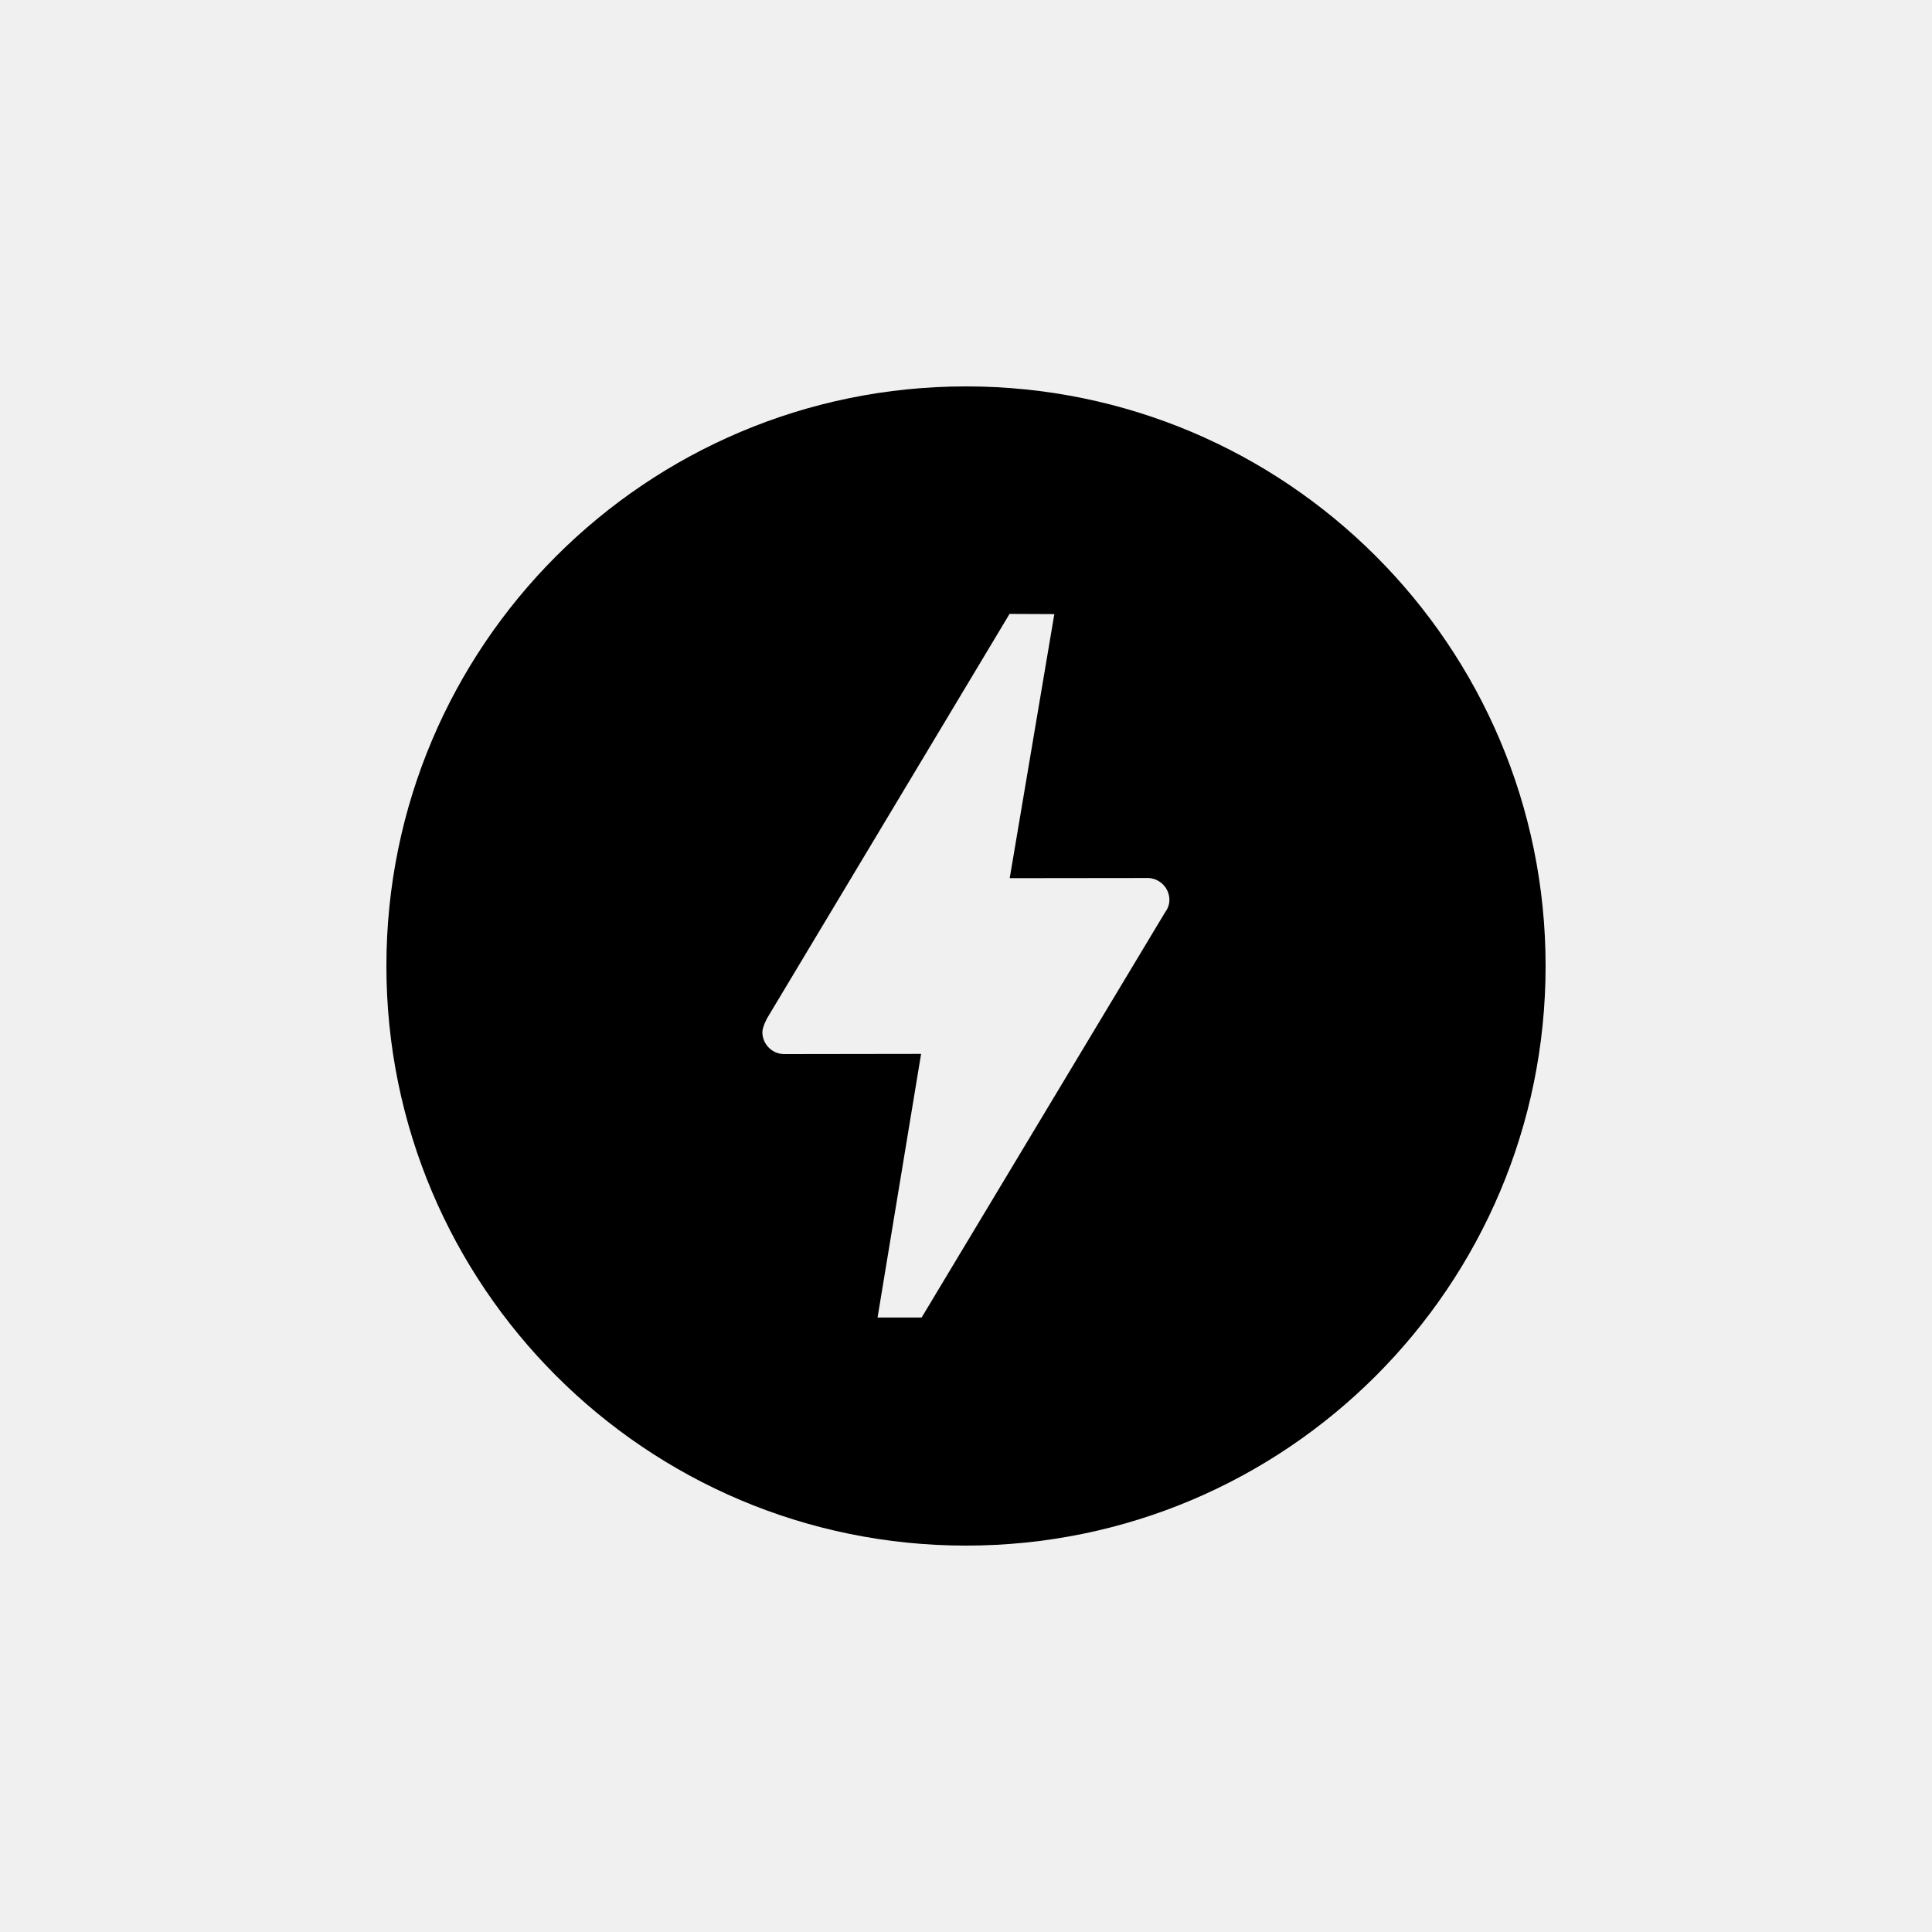
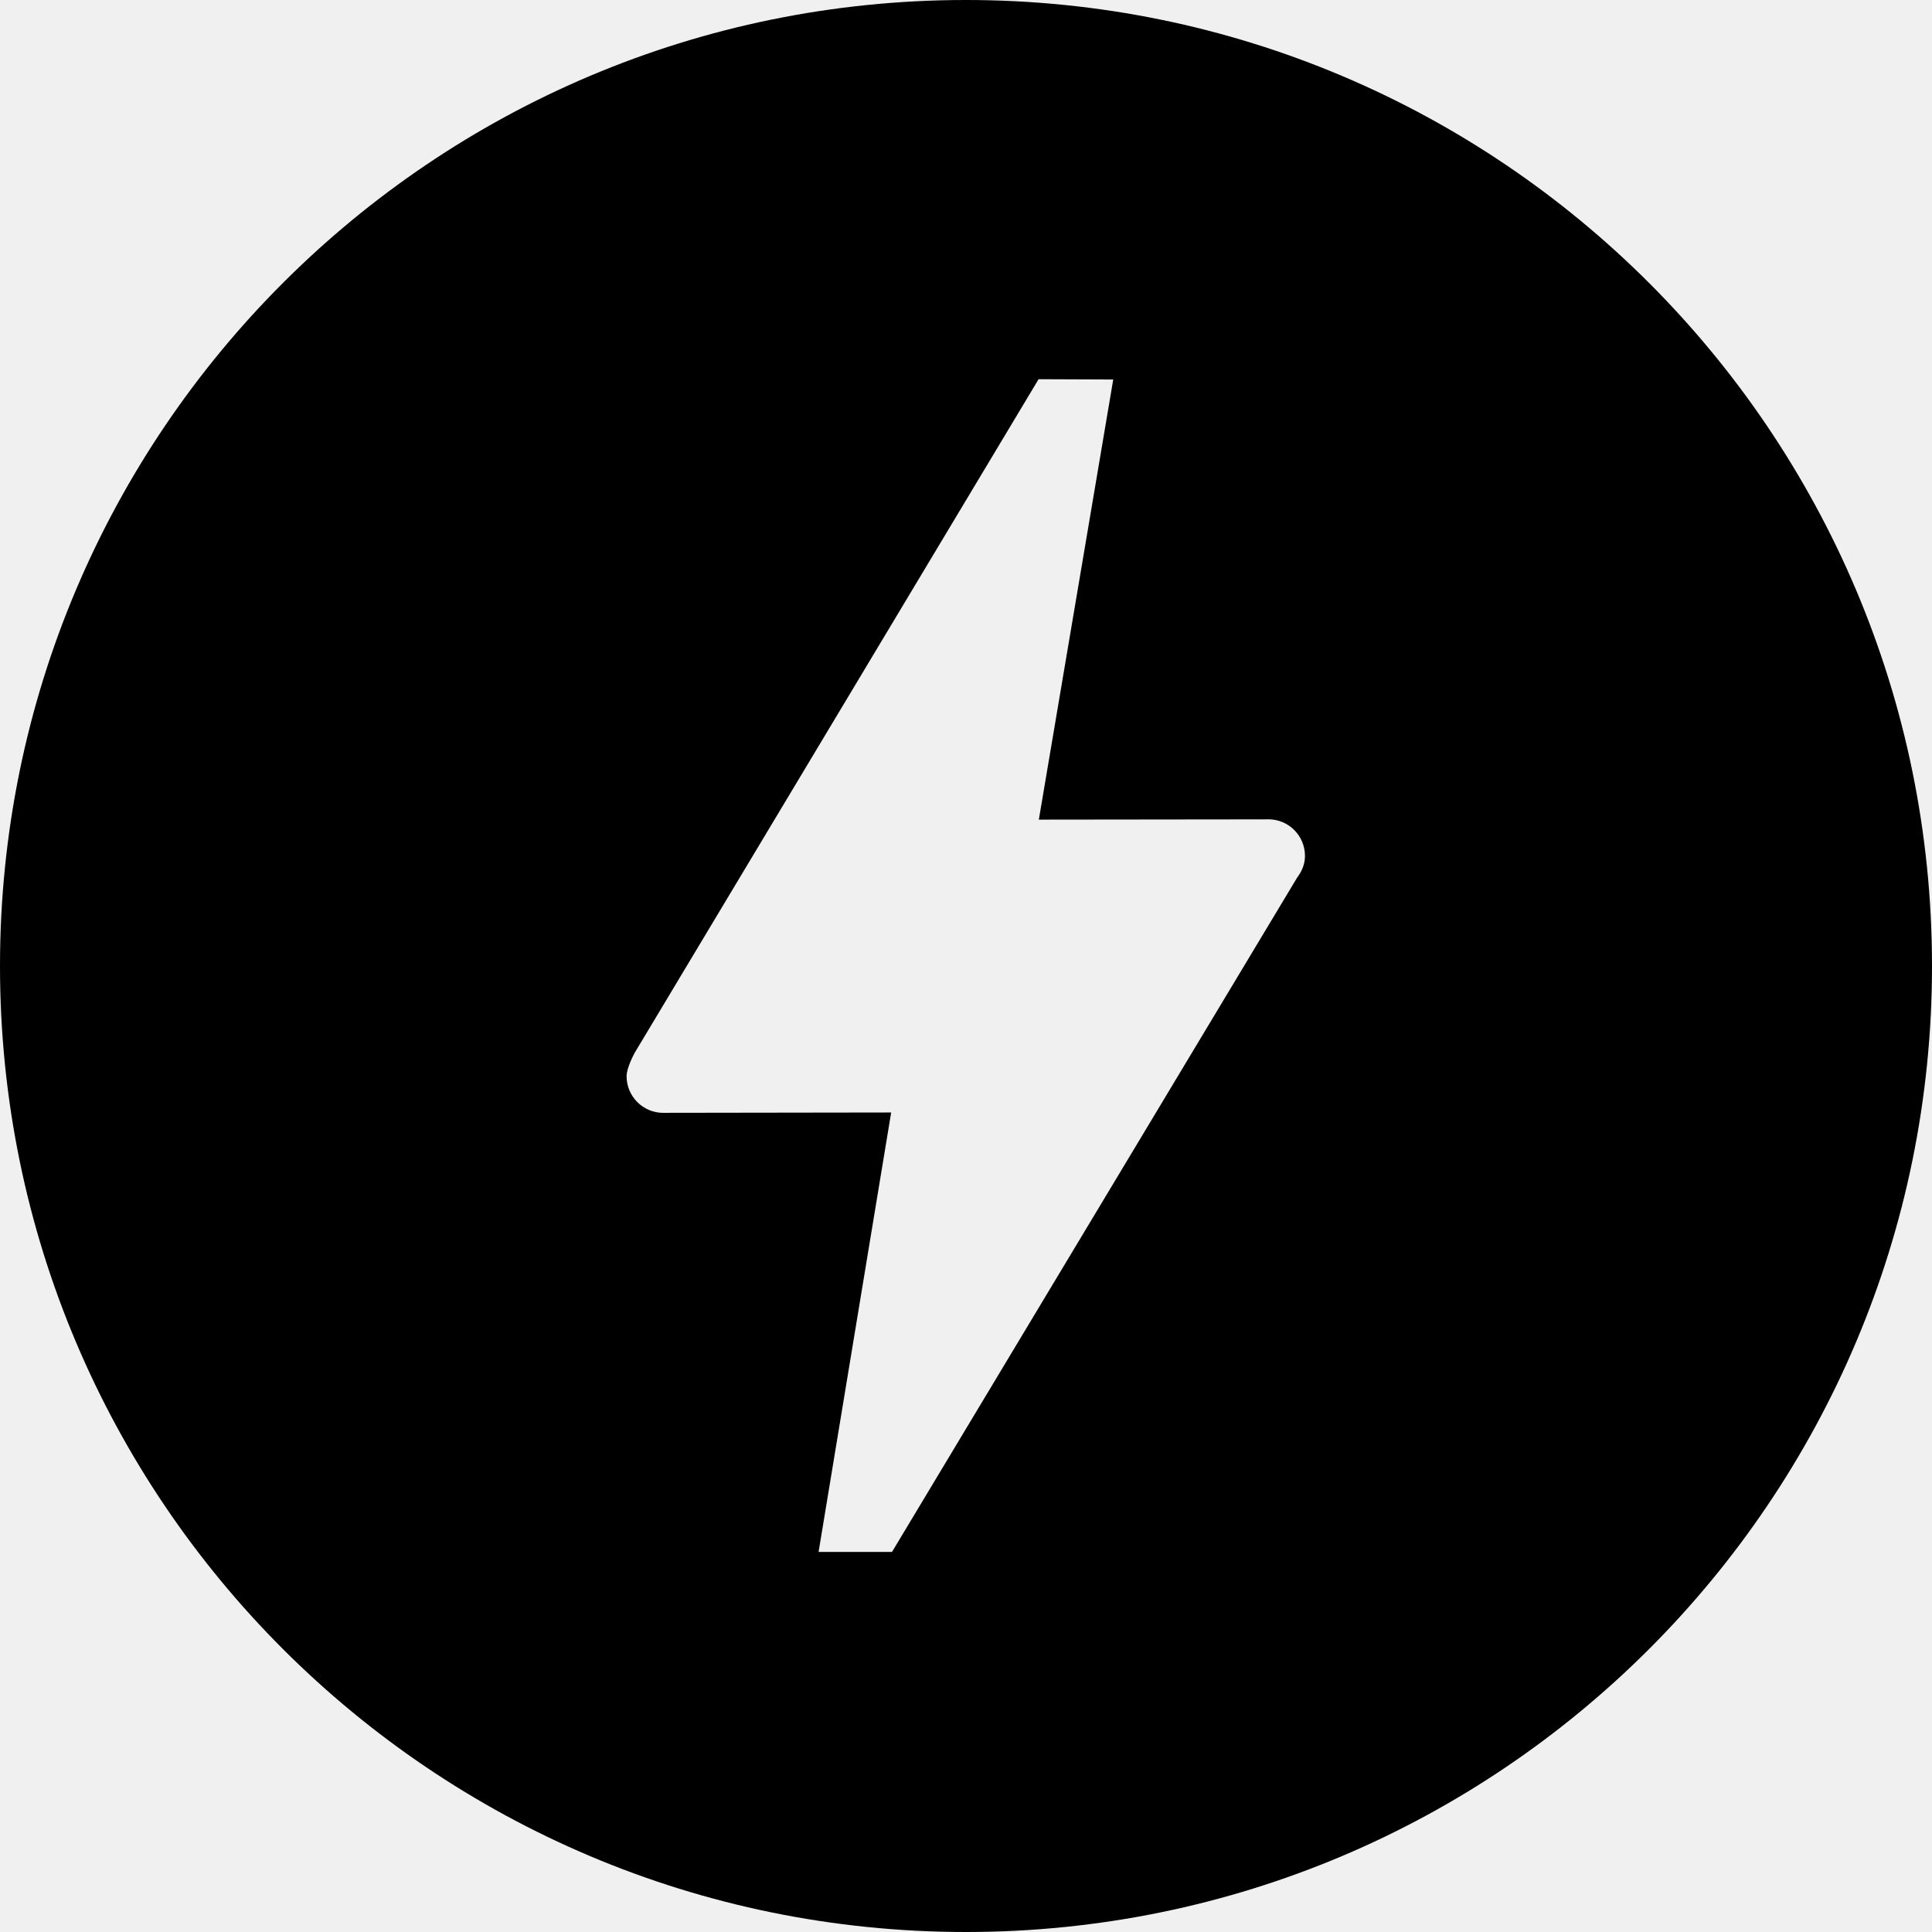
- <svg xmlns="http://www.w3.org/2000/svg" version="1.1" x="0" y="0" width="250" height="250" viewBox="0, 0, 50, 50">
-   <g id="Atoms/AMP-Logo/Solo/black_no_DS">
-     <path d="M25,10 C33.285,10 40,16.716 40,25 C40,33.284 33.285,40 25,40 C16.716,40 10,33.284 10,25 C10,16.716 16.716,10 25,10 z M23.851,34.098 L30.143,23.626 C30.214,23.531 30.264,23.419 30.264,23.291 C30.264,22.977 30.009,22.722 29.695,22.722 C29.677,22.722 29.639,22.723 29.639,22.723 L26.131,22.727 L27.286,15.893 L26.127,15.888 L19.855,26.348 C19.855,26.348 19.73,26.576 19.73,26.711 C19.73,27.025 19.985,27.28 20.299,27.28 C20.315,27.28 20.347,27.28 20.347,27.28 L23.838,27.275 L22.711,34.098 L23.851,34.098 z" fill="#000000" id="Main" />
+ <svg xmlns="http://www.w3.org/2000/svg" width="90" height="90" viewBox="0 0 90 90">
+   <g fill="none" fill-rule="evenodd">
+     <path fill="#FFF" d="M4.219,45 C4.219,67.523 22.477,85.781 45,85.781 C67.524,85.781 85.781,67.523 85.781,45 C85.781,22.477 67.524,4.219 45,4.219 C22.477,4.219 4.219,22.477 4.219,45 Z" opacity="0" />
+     <path fill="#000" d="M41.553,72.294 L38.133,72.294 L41.514,51.824 L31.043,51.839 C31.043,51.839 30.944,51.841 30.896,51.841 C29.954,51.841 29.189,51.076 29.189,50.134 C29.189,49.729 29.566,49.044 29.566,49.044 L48.381,17.665 L51.859,17.679 L48.393,38.181 L58.918,38.169 C58.918,38.169 59.031,38.166 59.085,38.166 C60.028,38.166 60.791,38.93 60.791,39.874 C60.791,40.256 60.643,40.592 60.429,40.877 L41.553,72.294 Z M0,45 C0,69.853 20.148,90 45,90 C69.854,90 90,69.853 90,45 C90,20.147 69.854,0 45,0 C20.148,0 0,20.147 0,45 Z" />
  </g>
</svg>
